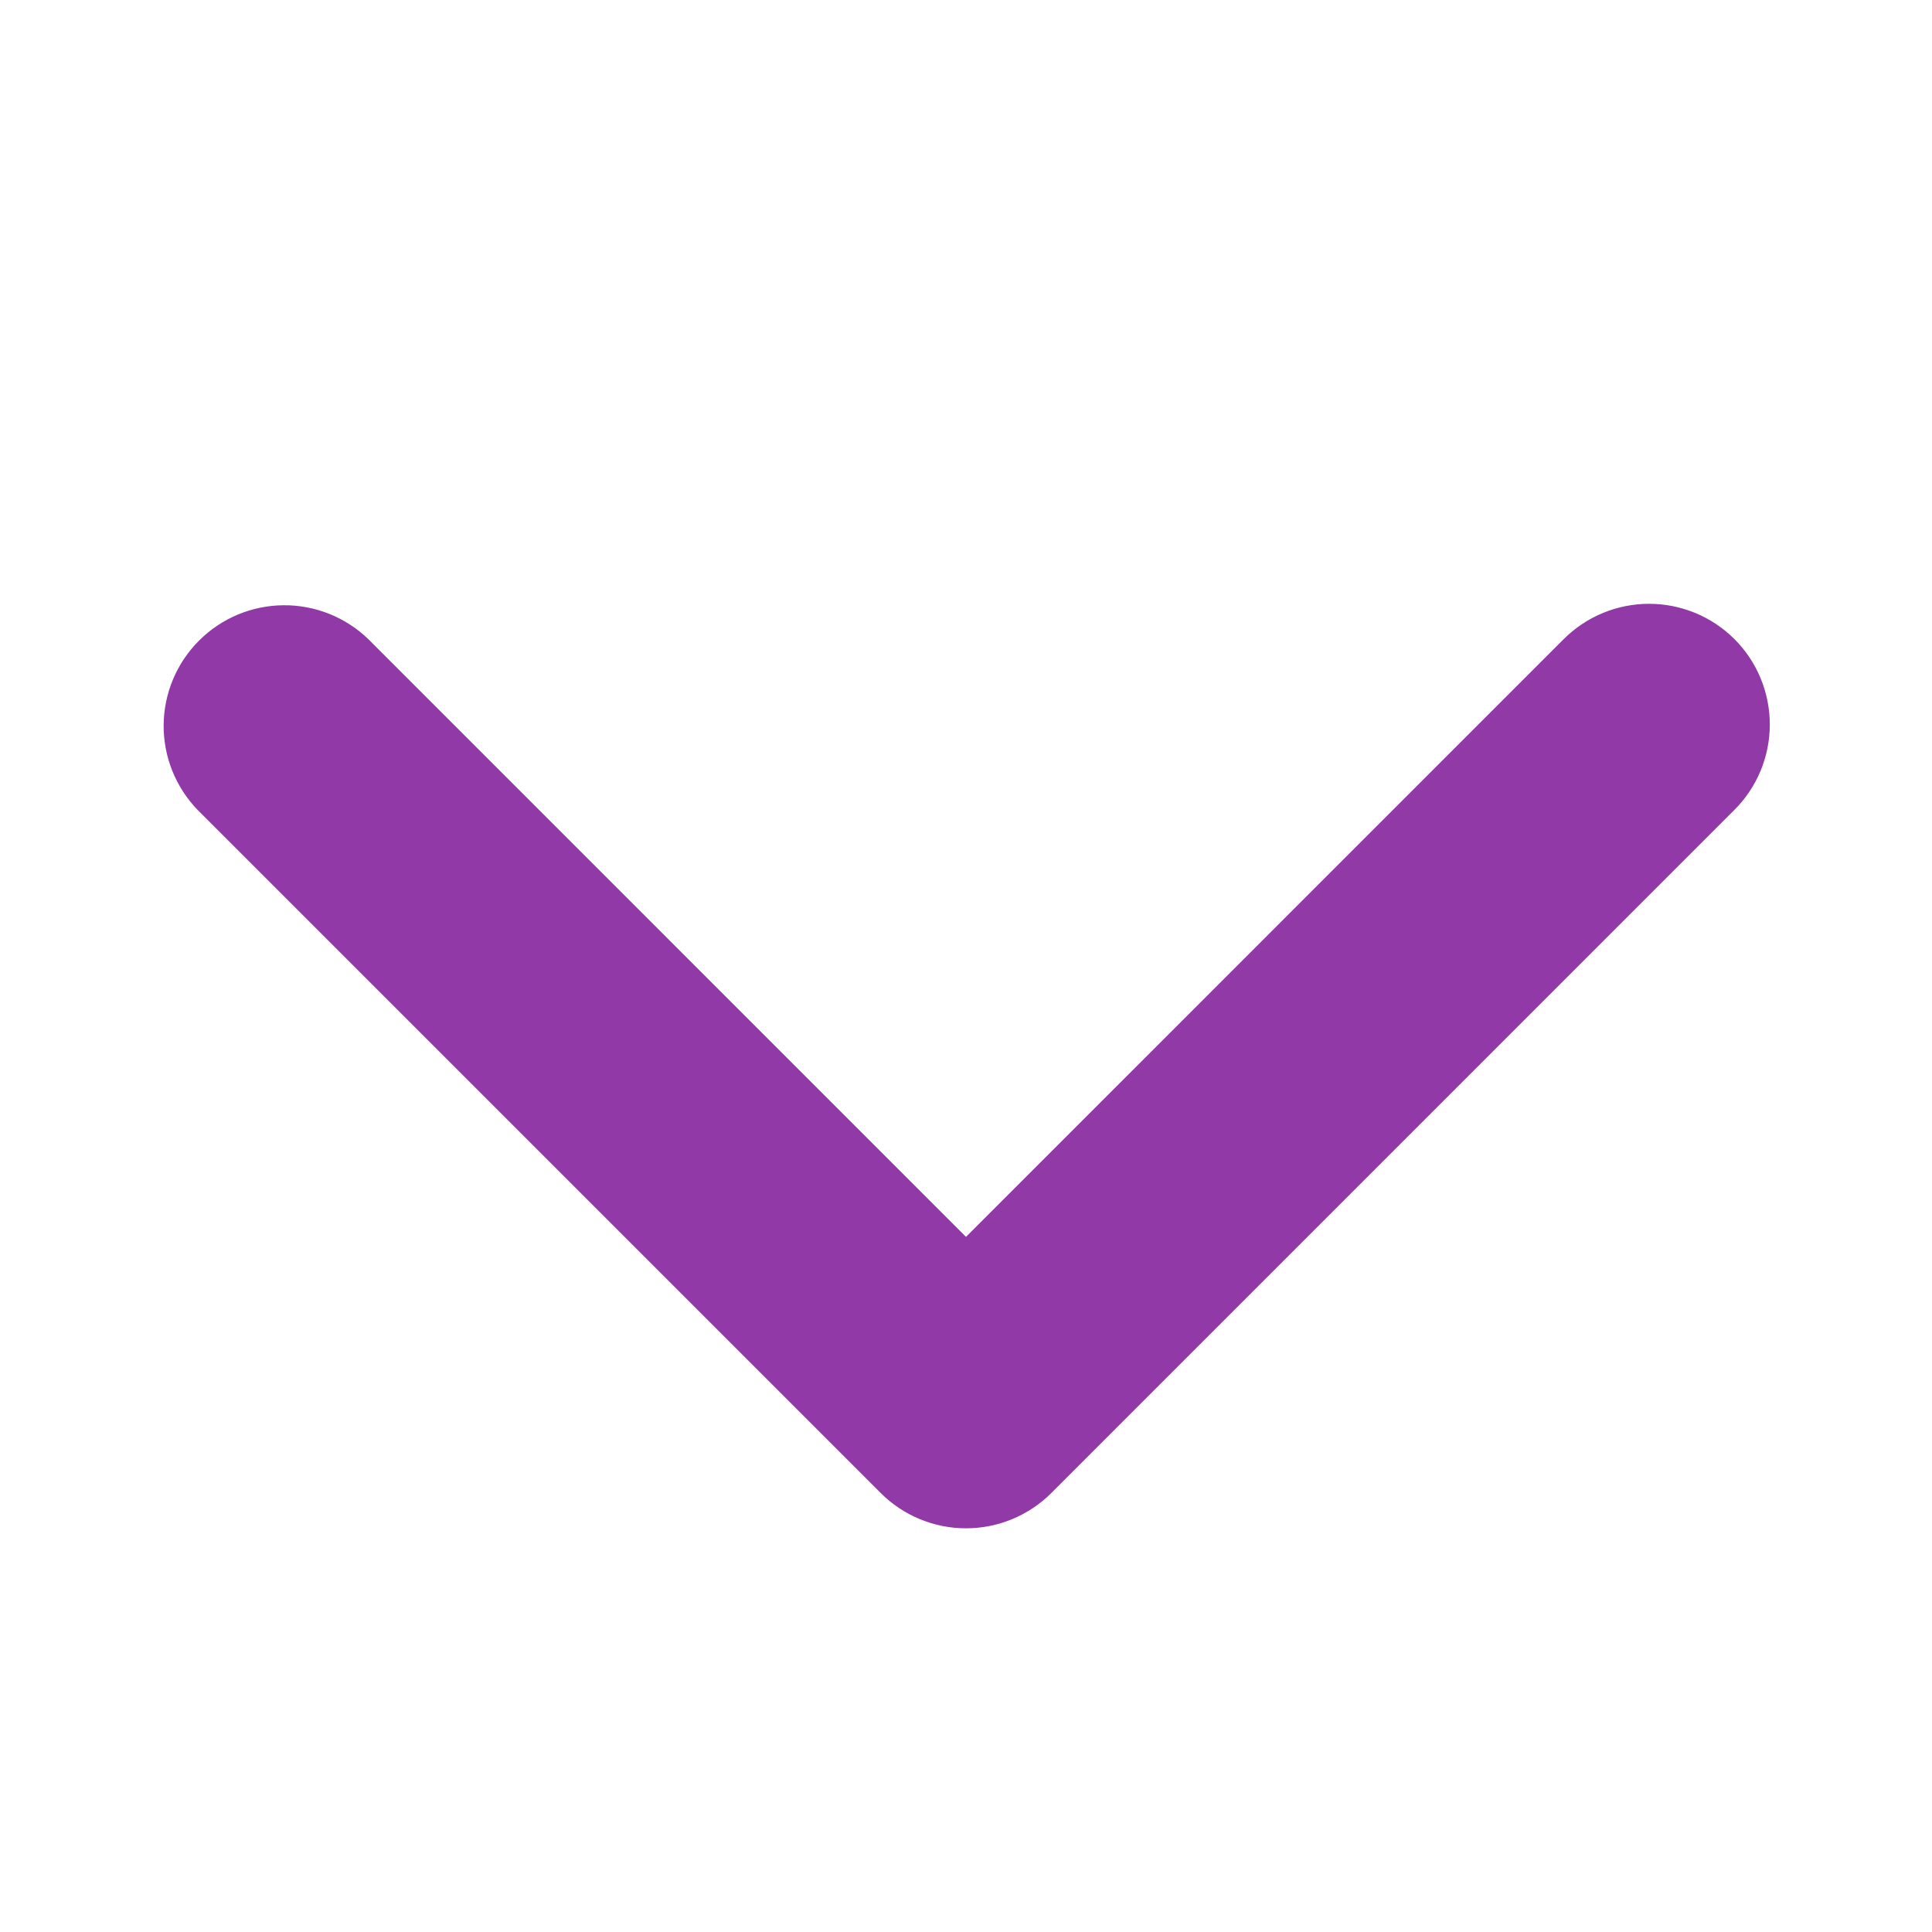
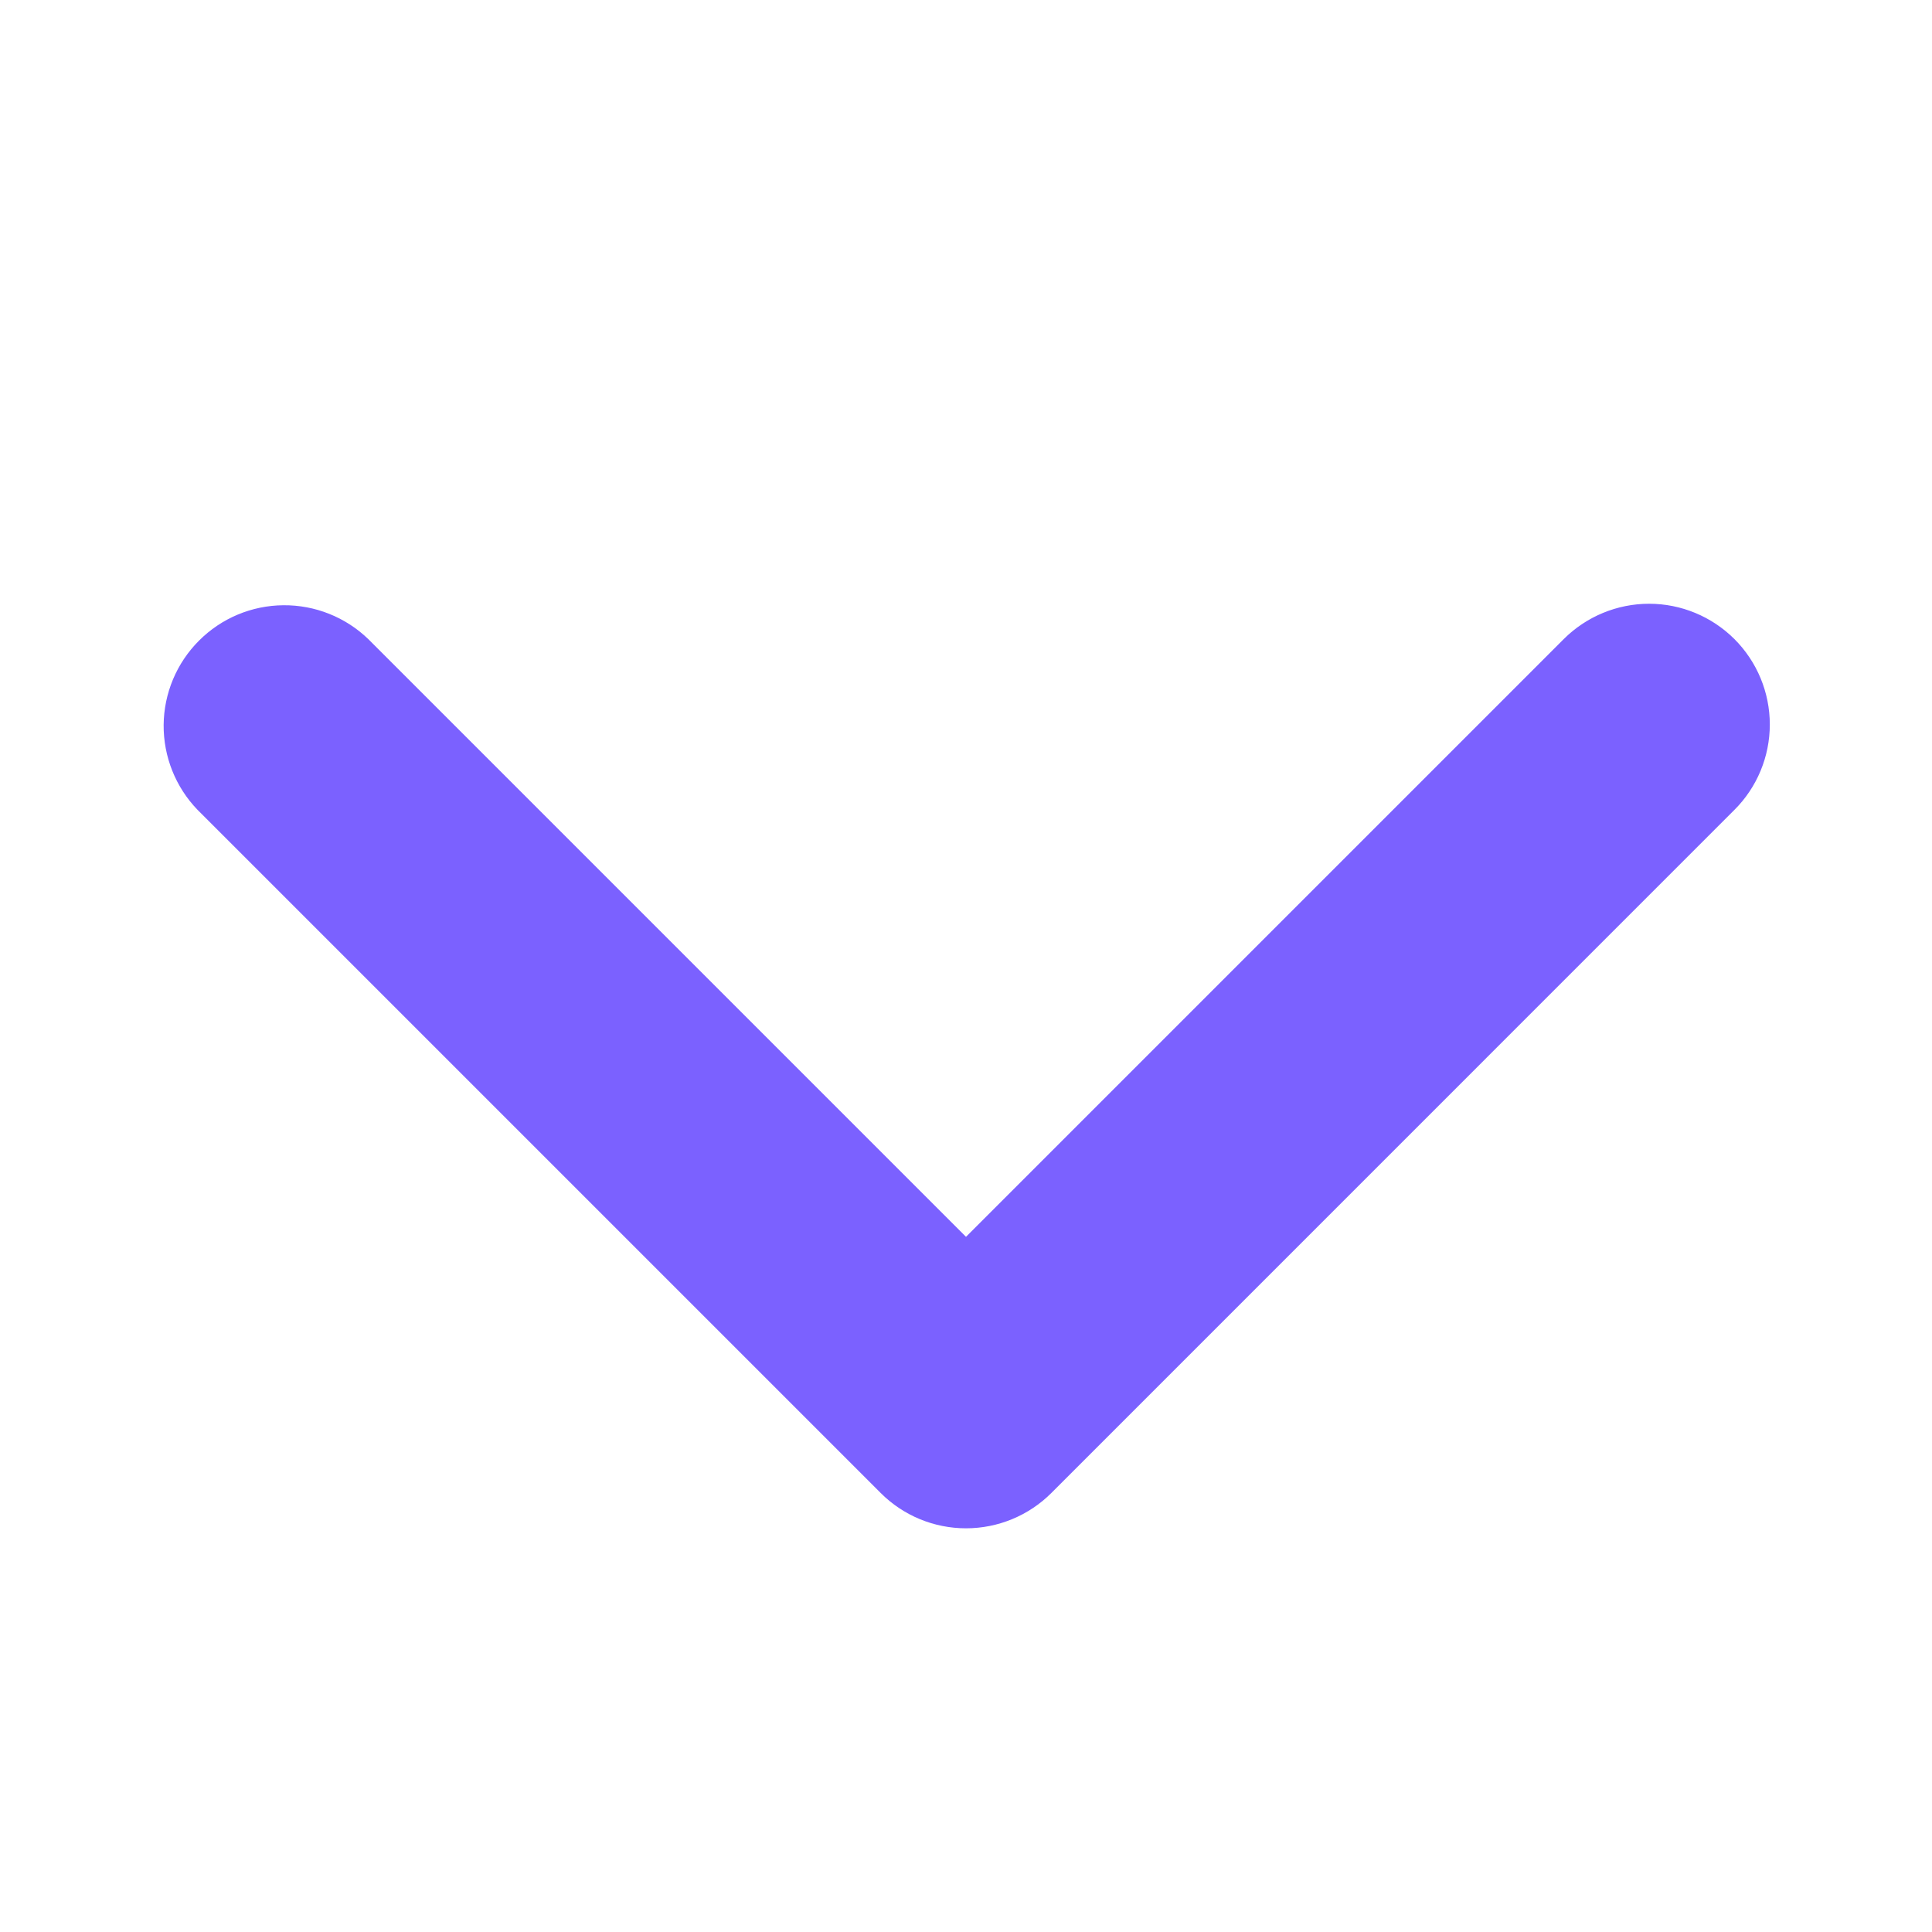
<svg xmlns="http://www.w3.org/2000/svg" width="40" height="40" viewBox="0 0 40 40" fill="none">
-   <path d="M35.91 13.232C35.441 12.764 34.806 12.501 34.143 12.501C33.48 12.501 32.844 12.764 32.375 13.232L20 25.608L7.625 13.232C7.154 12.777 6.522 12.525 5.867 12.531C5.211 12.537 4.584 12.799 4.121 13.263C3.657 13.726 3.394 14.354 3.388 15.009C3.383 15.665 3.635 16.296 4.09 16.767L18.233 30.91C18.701 31.379 19.337 31.642 20 31.642C20.663 31.642 21.299 31.379 21.768 30.91L35.91 16.767C36.379 16.299 36.642 15.663 36.642 15C36.642 14.337 36.379 13.701 35.91 13.232Z" fill="#9239A8" />
+   <path d="M35.91 13.232C35.441 12.764 34.806 12.5 34.143 12.5C33.48 12.5 32.844 12.764 32.375 13.232L20 25.607L7.625 13.232C7.154 12.777 6.522 12.525 5.867 12.531C5.211 12.536 4.584 12.799 4.121 13.263C3.657 13.726 3.394 14.353 3.388 15.009C3.383 15.664 3.635 16.296 4.09 16.767L18.233 30.91C18.701 31.379 19.337 31.642 20 31.642C20.663 31.642 21.299 31.379 21.768 30.91L35.91 16.767C36.379 16.299 36.642 15.663 36.642 15C36.642 14.337 36.379 13.701 35.91 13.232Z" fill="#7B61FF" />
</svg>
